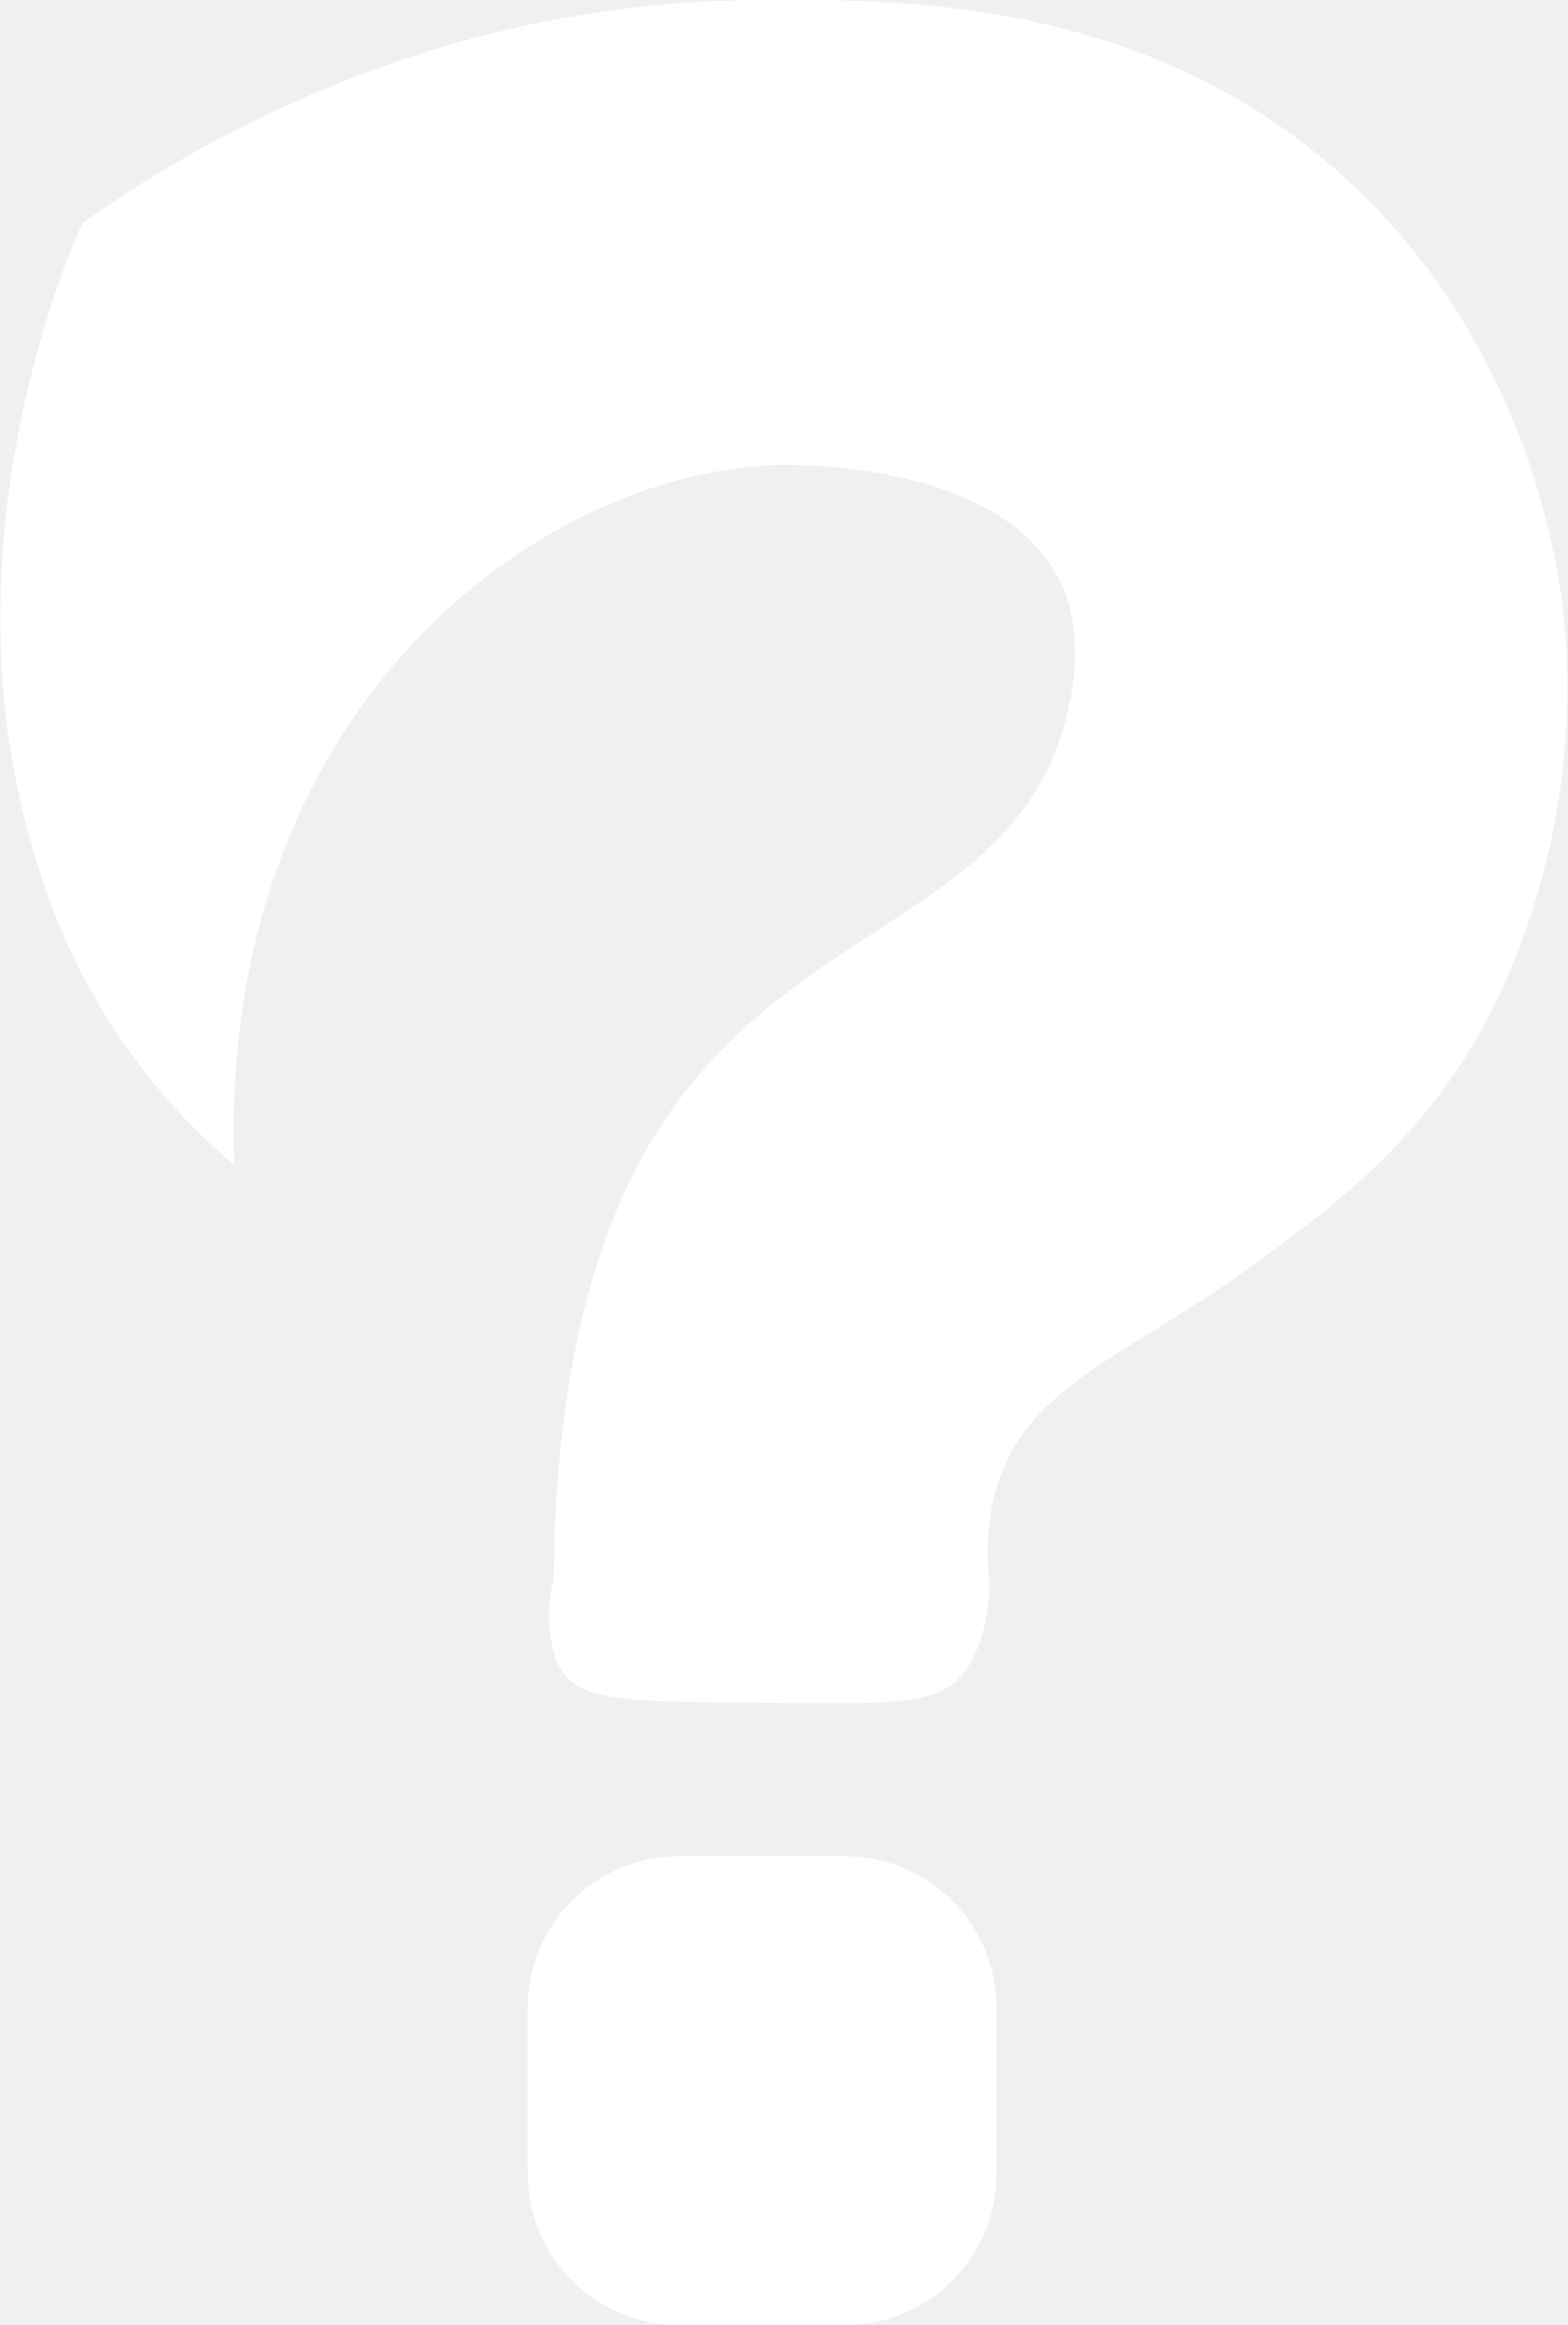
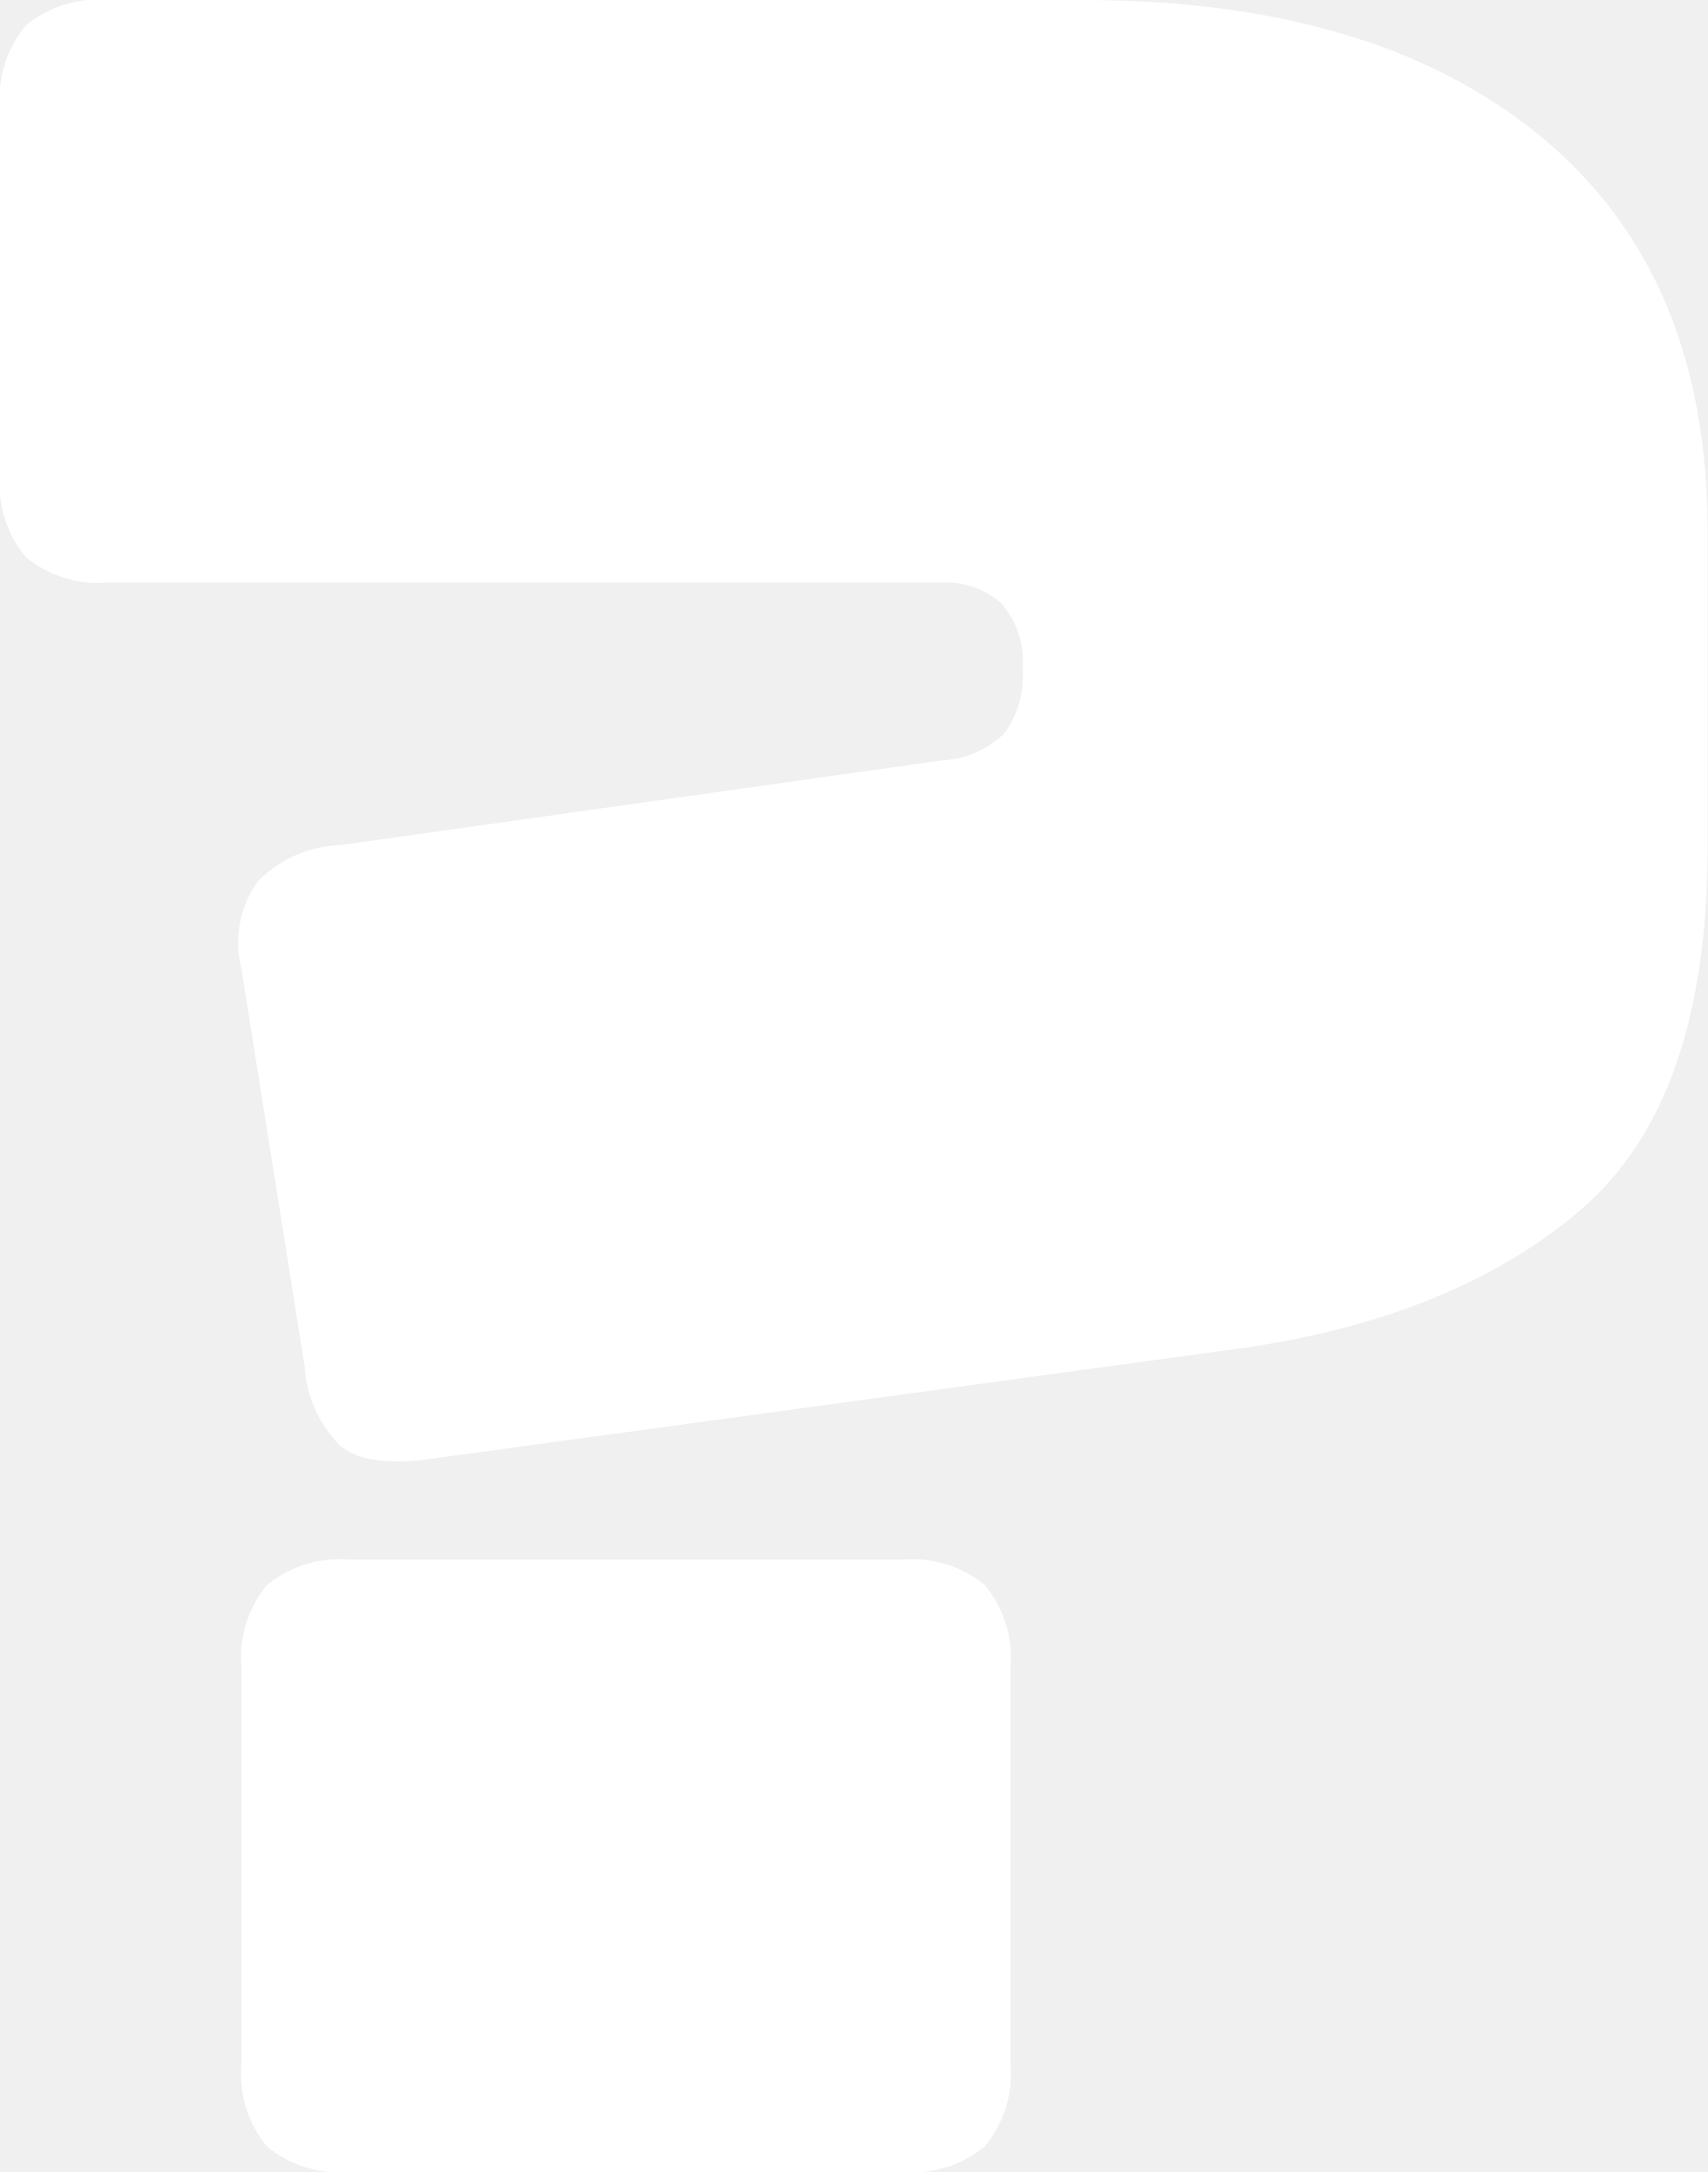
- <svg xmlns="http://www.w3.org/2000/svg" id="Ebene_1" data-name="Ebene 1" viewBox="0 0 85.85 127.35">
+ <svg xmlns="http://www.w3.org/2000/svg" id="Ebene_1" data-name="Ebene 1" viewBox="0 0 85.85 109.21">
  <defs>
-     <style>
-       .cls-1 {
-         fill: #fff;
-       }
-     </style>
+     <style>.cls-1{fill:#fff;}</style>
  </defs>
-   <g>
-     <rect class="cls-1" x="28.91" y="101.68" width="25.67" height="25.67" rx="8.28" />
-     <path class="cls-1" d="M-169.17,86.49A7.67,7.67,0,0,0-169,91c1,2.25,3.29,2.19,11.72,2.26,7.34.07,9.58.16,10.95-2.2a9.06,9.06,0,0,0,1-4.56,13.44,13.44,0,0,1,.2-4.2c1.36-6.28,7-7.78,13.95-12.79,4.5-3.26,9.69-7,13.31-14A40,40,0,0,0-113.82,34c-.27-2.67-1.78-14.64-11.57-23.85C-136.43-.27-150.48-.09-158.58,0-176.19.24-189.14,8.07-195,12.22c-.78,1.73-8.06,18.46-2.25,35.72a34.46,34.46,0,0,0,10.59,15.87,44.54,44.54,0,0,1,1.38-13.17c4.32-16.26,17.68-24.92,28.55-25.19.95,0,13.6-.17,15.81,7.75a11.43,11.43,0,0,1,0,5.29c-2.29,11.64-14.84,11.62-22.31,23.06C-165.92,65.64-169.08,73-169.17,86.49Z" transform="translate(199.5 0.01)" />
-   </g>
+   <path class="cls-1" d="M62.34,70.66,21.23,76.27c-1.92.2-3.31,0-4.17-.76a6.2,6.2,0,0,1-1.74-3.94l-3.18-20a5.26,5.26,0,0,1,.83-4.4,6.07,6.07,0,0,1,4.17-1.82l30.18-4.25a4.92,4.92,0,0,0,3.19-1.37,5,5,0,0,0,.91-3.33,4.37,4.37,0,0,0-1.06-3.19,4.15,4.15,0,0,0-3-1.06H5.46a5.72,5.72,0,0,1-4.17-1.29A5.72,5.72,0,0,1,0,26.67V8.32A5.72,5.72,0,0,1,1.29,4.15,5.72,5.72,0,0,1,5.46,2.86h49q14.72,0,23.06,6.9t8.34,19.79V45.48q0,12.74-6.37,18.2T62.34,70.66Zm-17,41.41H17.59a5.72,5.72,0,0,1-4.17-1.29,5.73,5.73,0,0,1-1.28-4.18V86.74a5.75,5.75,0,0,1,1.28-4.18,5.77,5.77,0,0,1,4.17-1.28H45.35a5.77,5.77,0,0,1,4.17,1.28,5.75,5.75,0,0,1,1.29,4.18V106.6a5.73,5.73,0,0,1-1.29,4.18A5.72,5.72,0,0,1,45.35,112.07Z" transform="translate(0 -2.86)" />
</svg>
